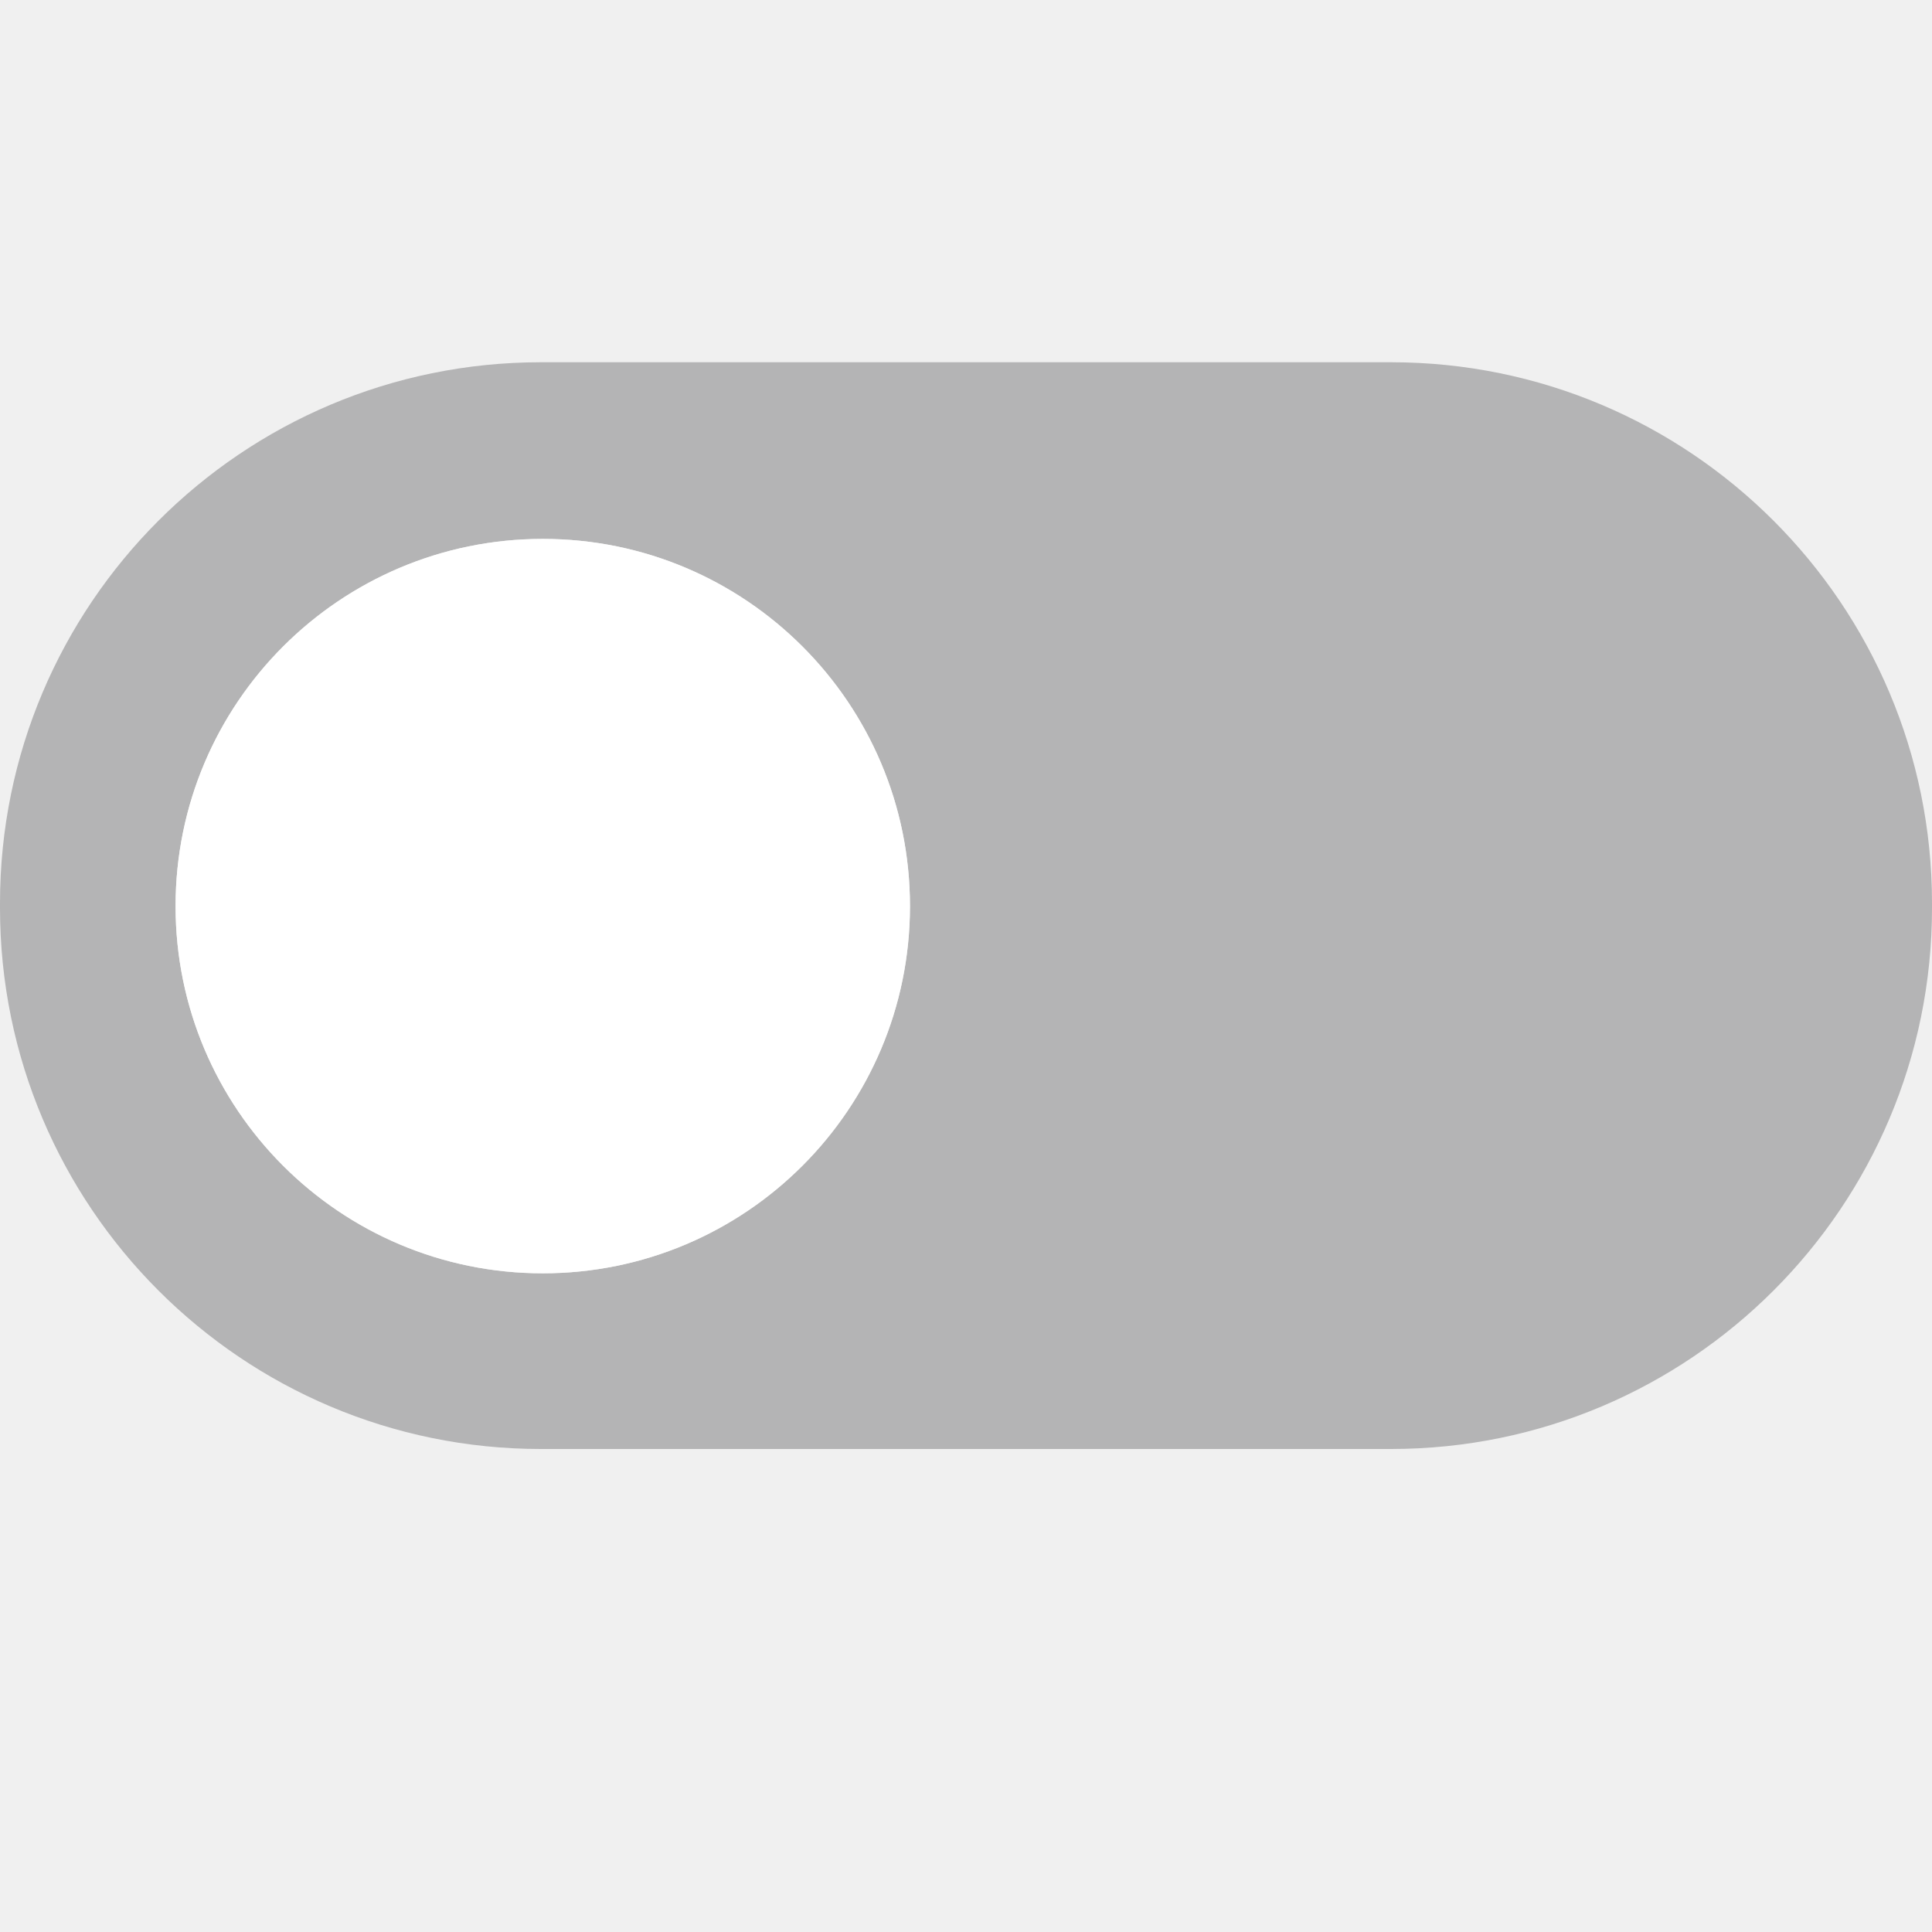
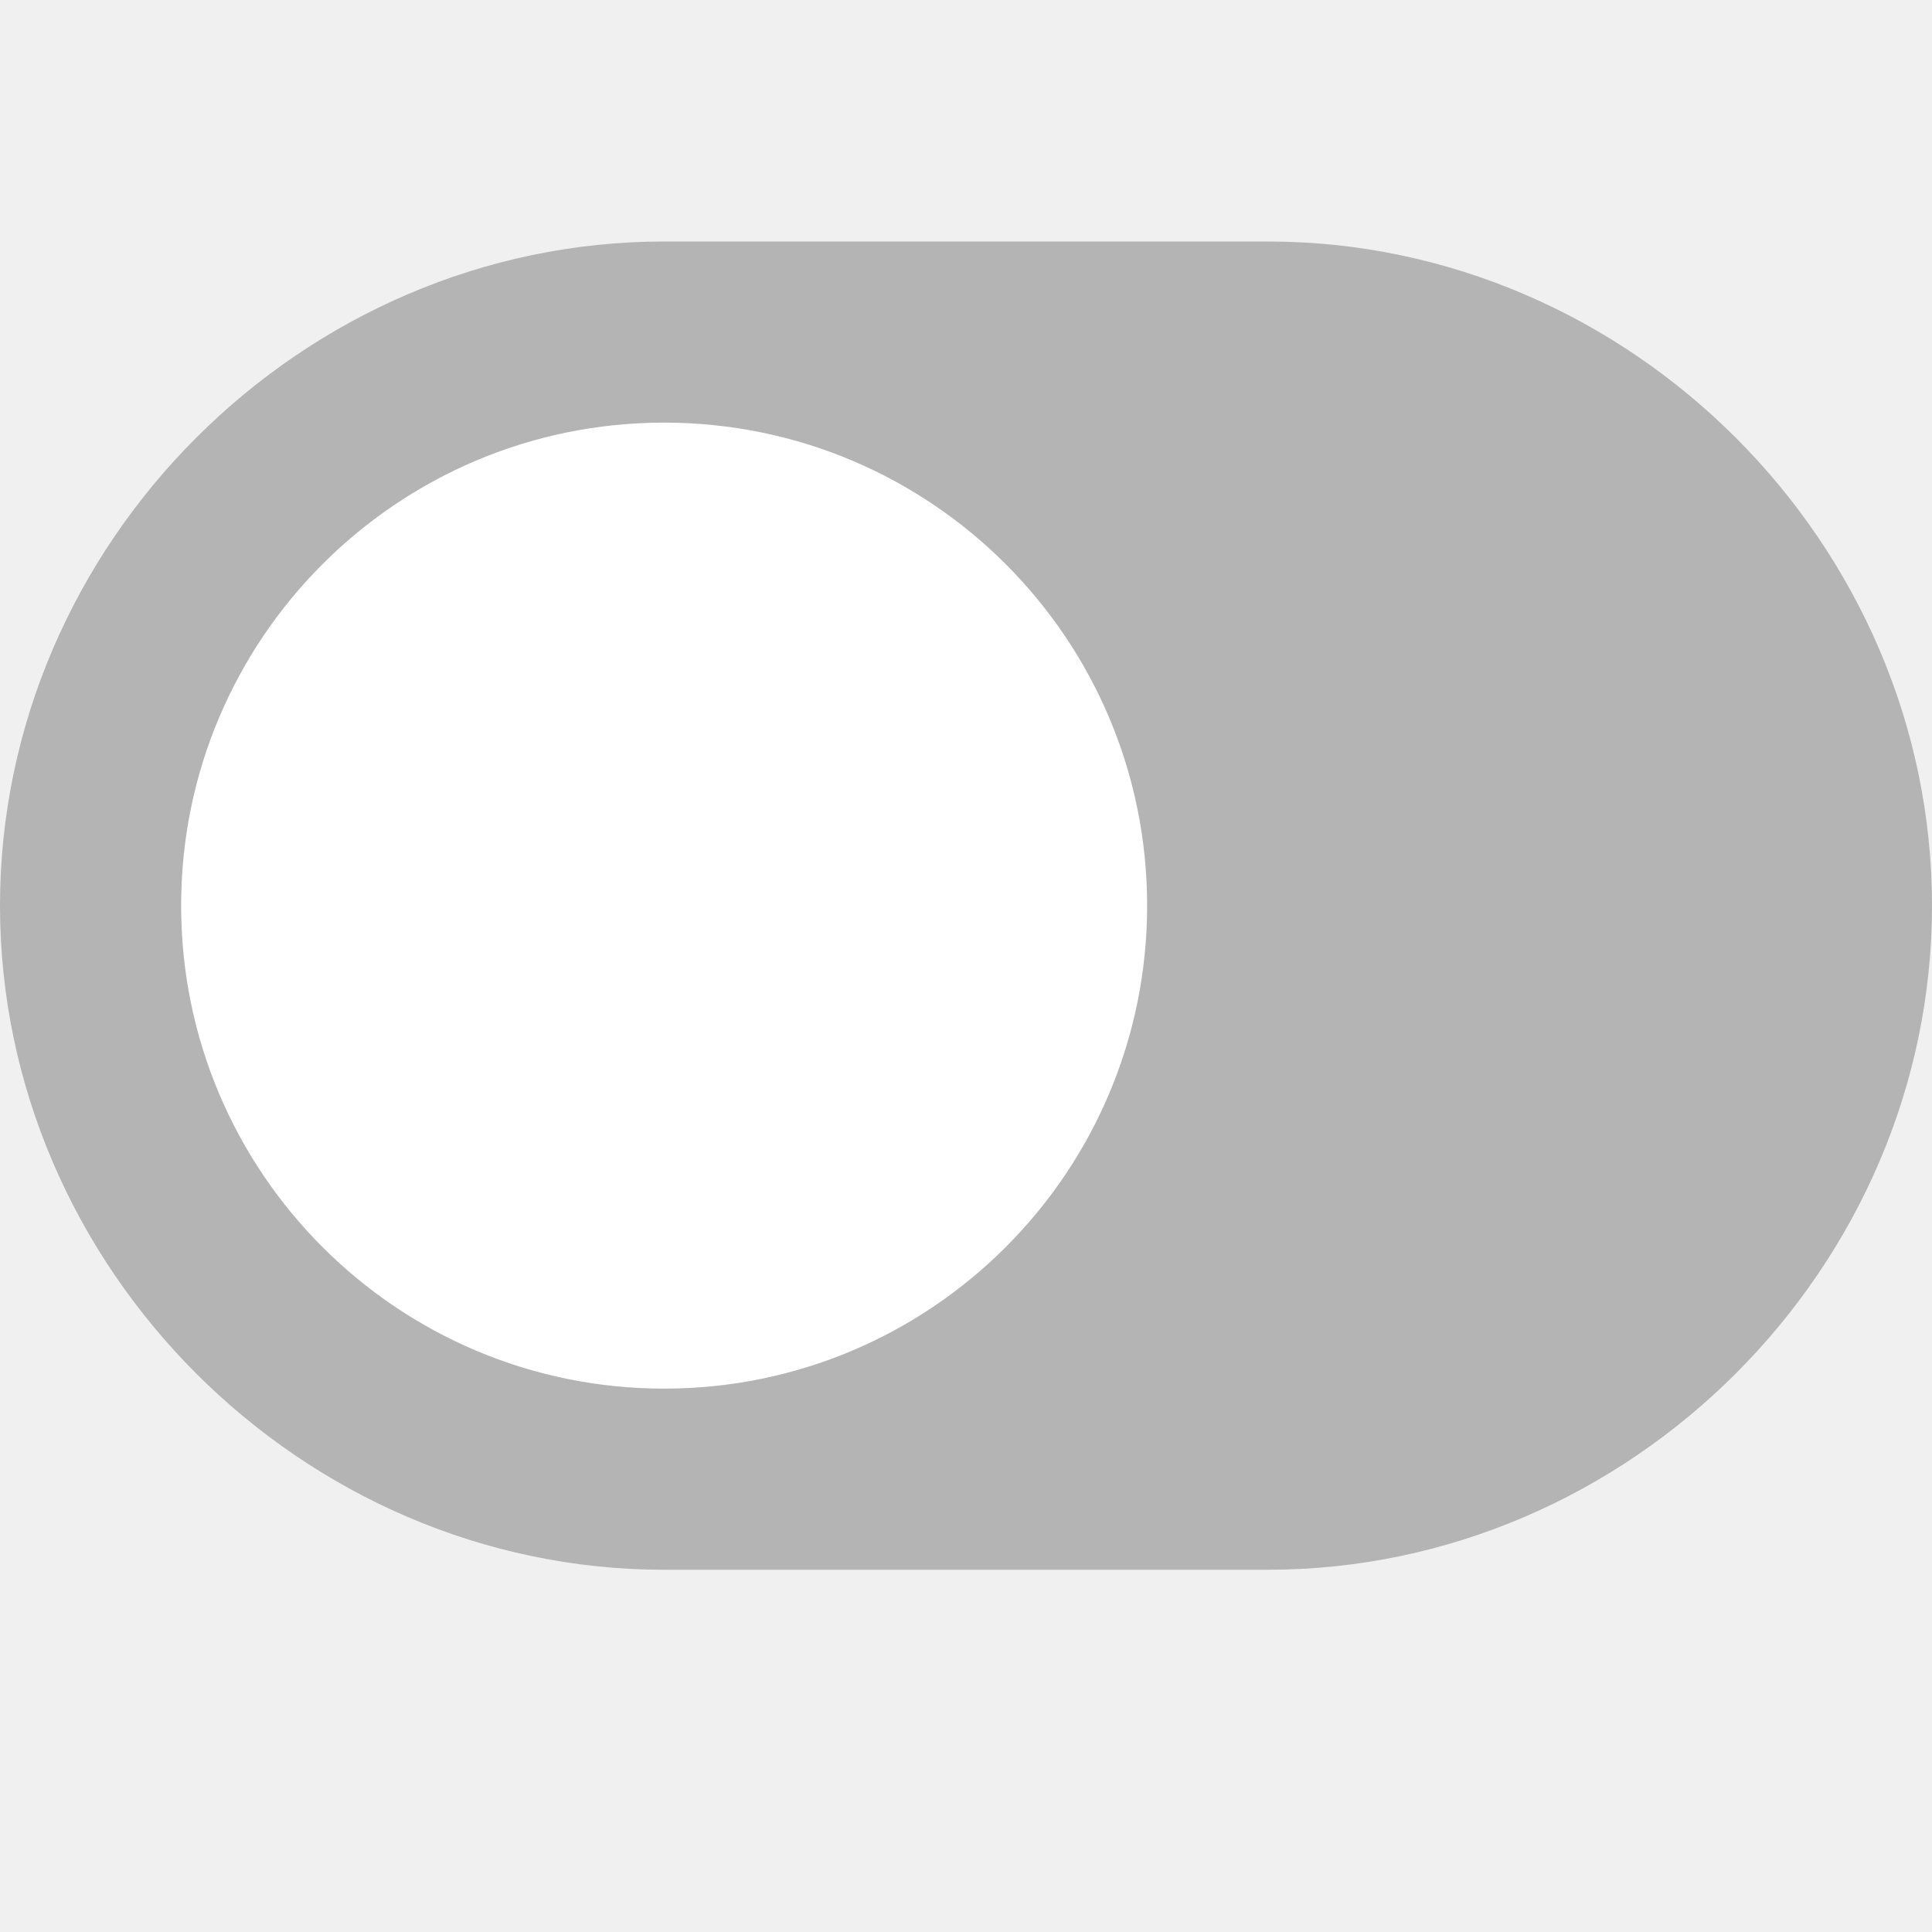
- <svg xmlns="http://www.w3.org/2000/svg" version="1.1" id="Layer_1" x="0px" y="0px" width="16px" height="16px" viewBox="0 0 16 16" enable-background="new 0 0 16 16" xml:space="preserve">
+ <svg xmlns="http://www.w3.org/2000/svg" version="1.1" id="Layer_1" x="0px" y="0px" viewBox="0 0 16 16" style="enable-background:new 0 0 16 16;" xml:space="preserve">
+   <style type="text/css">
+ 	.st0{fill:#B4B4B5;}
+ 	.st1{fill:#FFFFFF;}
+ </style>
  <g id="icon">
-     <path d="M16,7.48C16,5.006,13.994,3,11.52,3H4.48C2.006,3,0,5.006,0,7.48v0.039C0,9.994,2.006,12,4.48,12h7.039C13.994,12,16,9.994,16,7.52V7.48zM1.454,7.504c0,-1.68,1.362,-3.041,3.041,-3.041c1.68,0,3.041,1.362,3.041,3.041c0,1.68,-1.362,3.041,-3.041,3.041C2.815,10.545,1.454,9.184,1.454,7.504z" fill="#B4B4B5" />
-     <circle cx="4.495" cy="7.504" r="3.041" fill="#FFFFFF" />
+     <path id="_x3C_Tracciato_x3E__1_" class="st0" d="M10.5,13h-5C2.5,13,0,10.5,0,7.5v0C0,4.5,2.5,2,5.5,2h5c3,0,5.5,2.5,5.5,5.5v0   C16,10.5,13.5,13,10.5,13z" />
+     <circle id="_x3C_Tracciato_x3E_" class="st1" cx="5.5" cy="7.5" r="4" />
  </g>
</svg>
